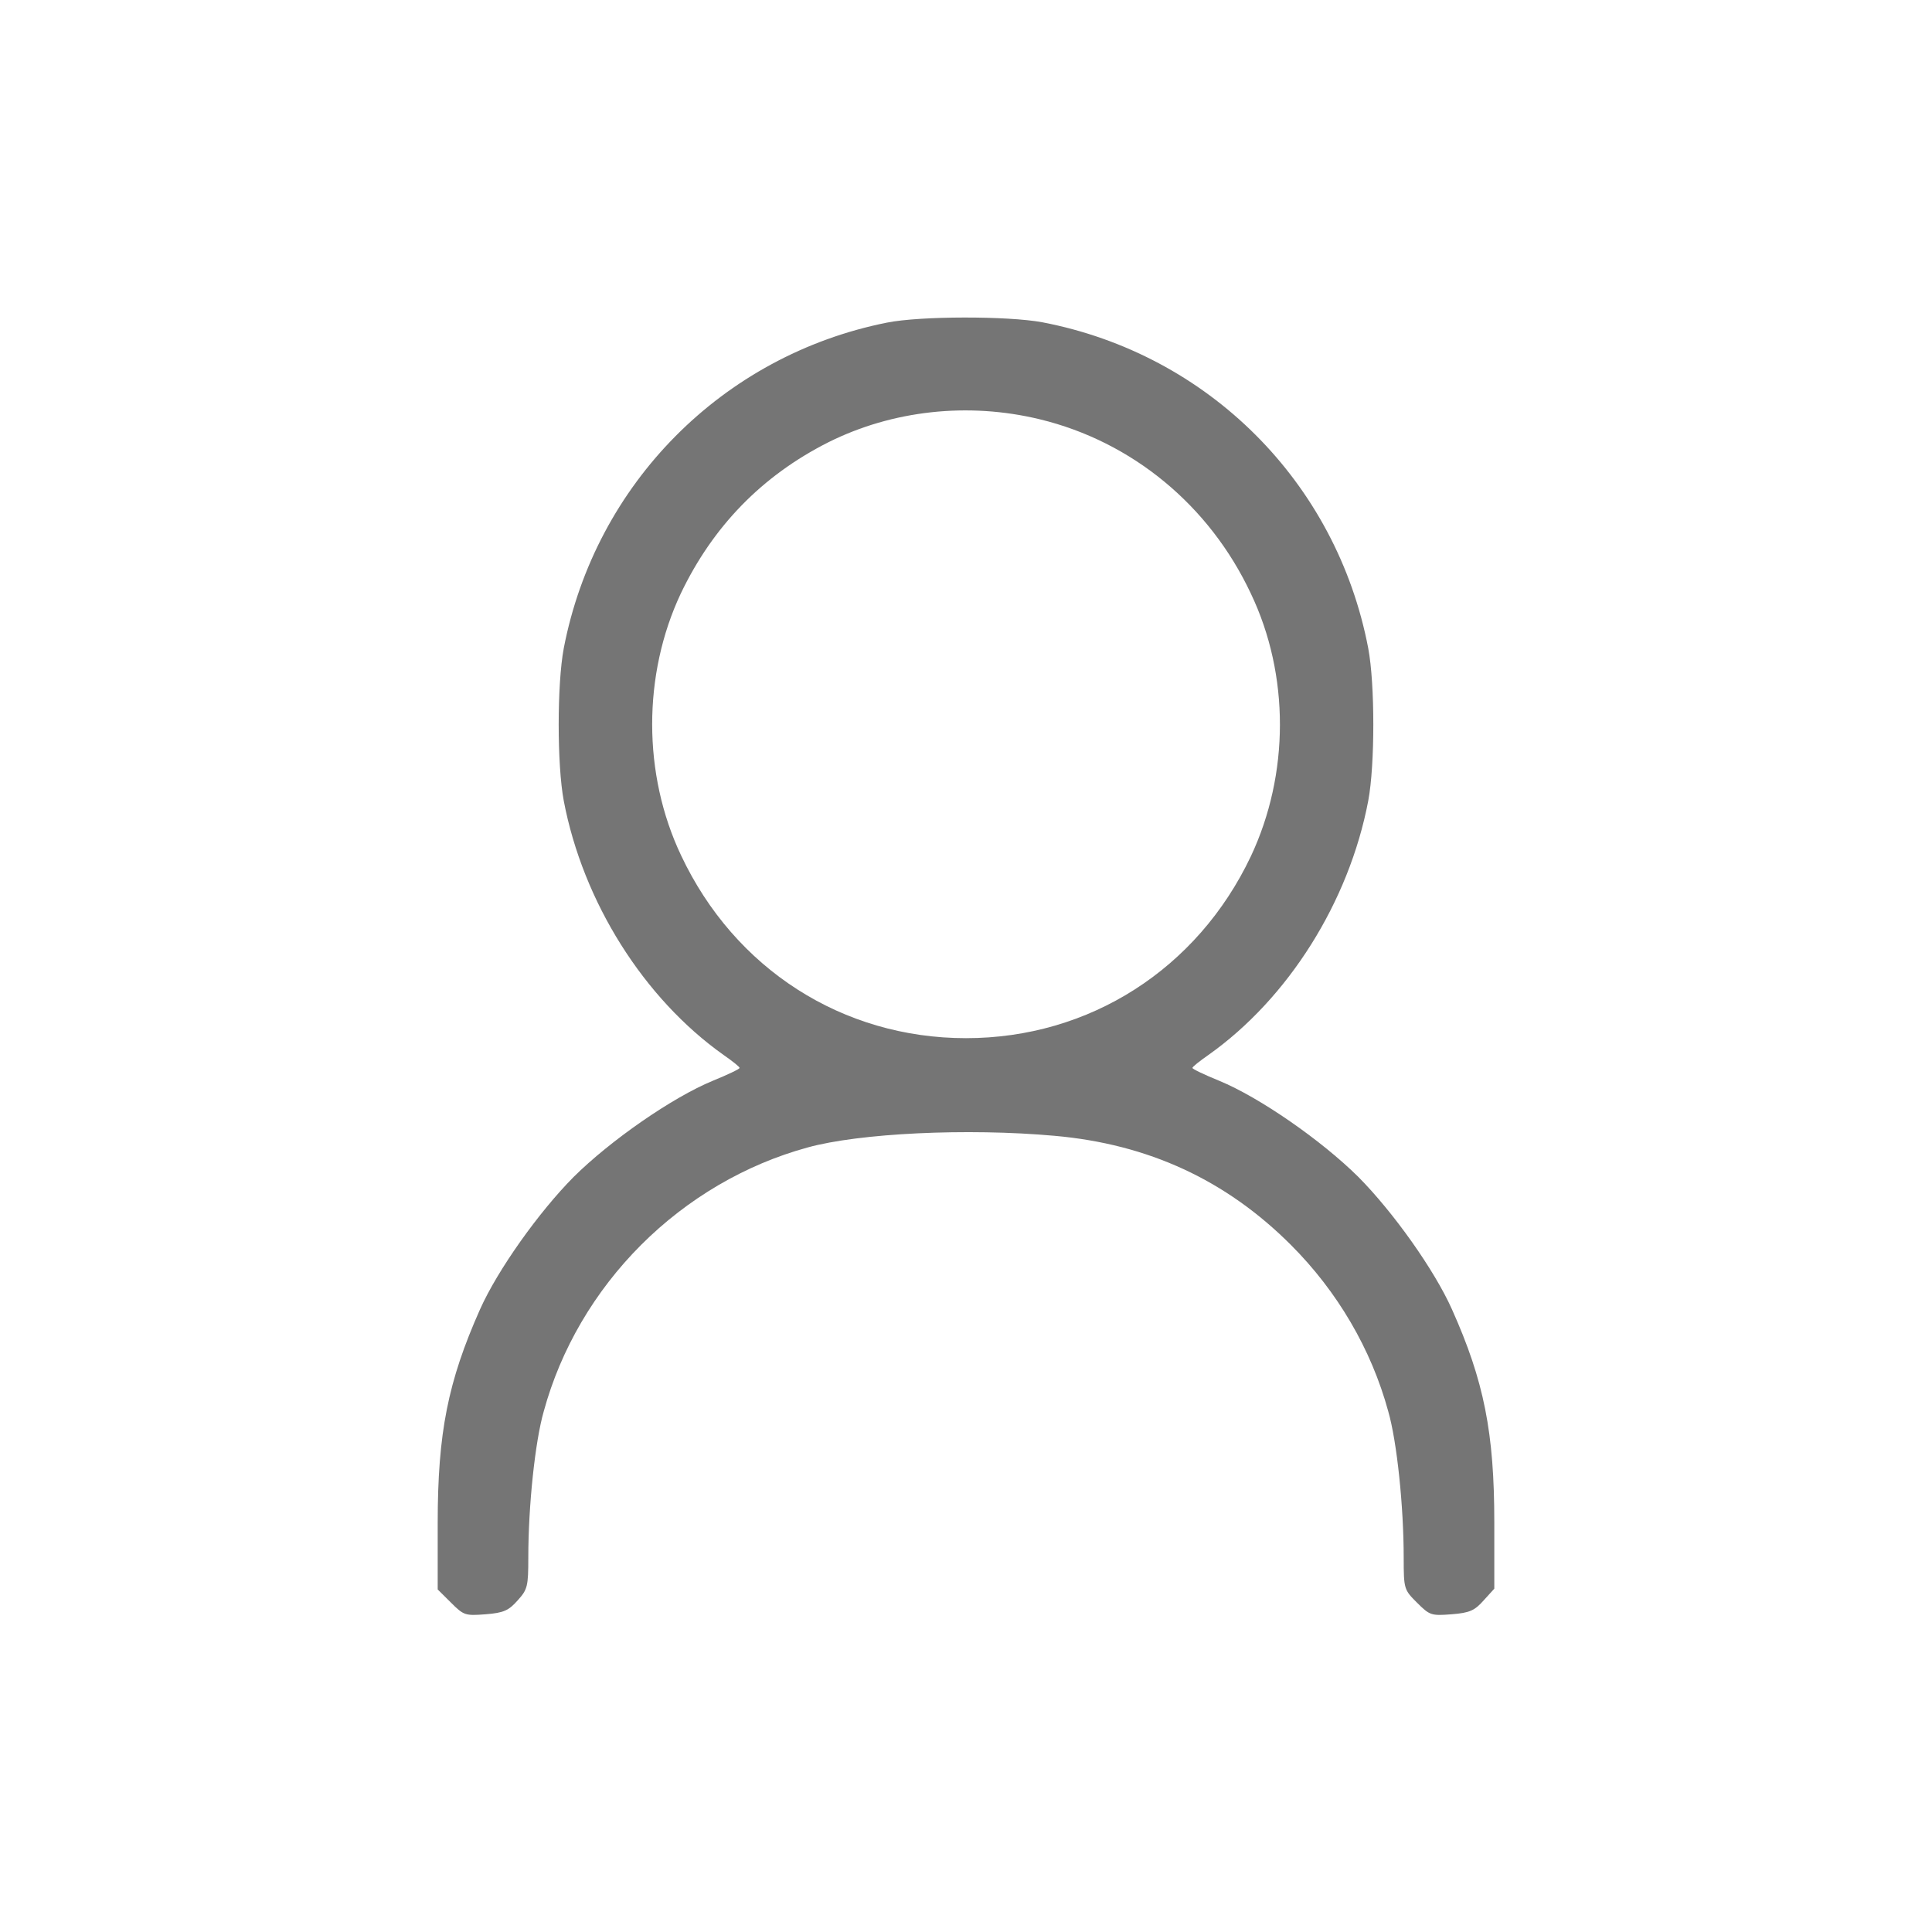
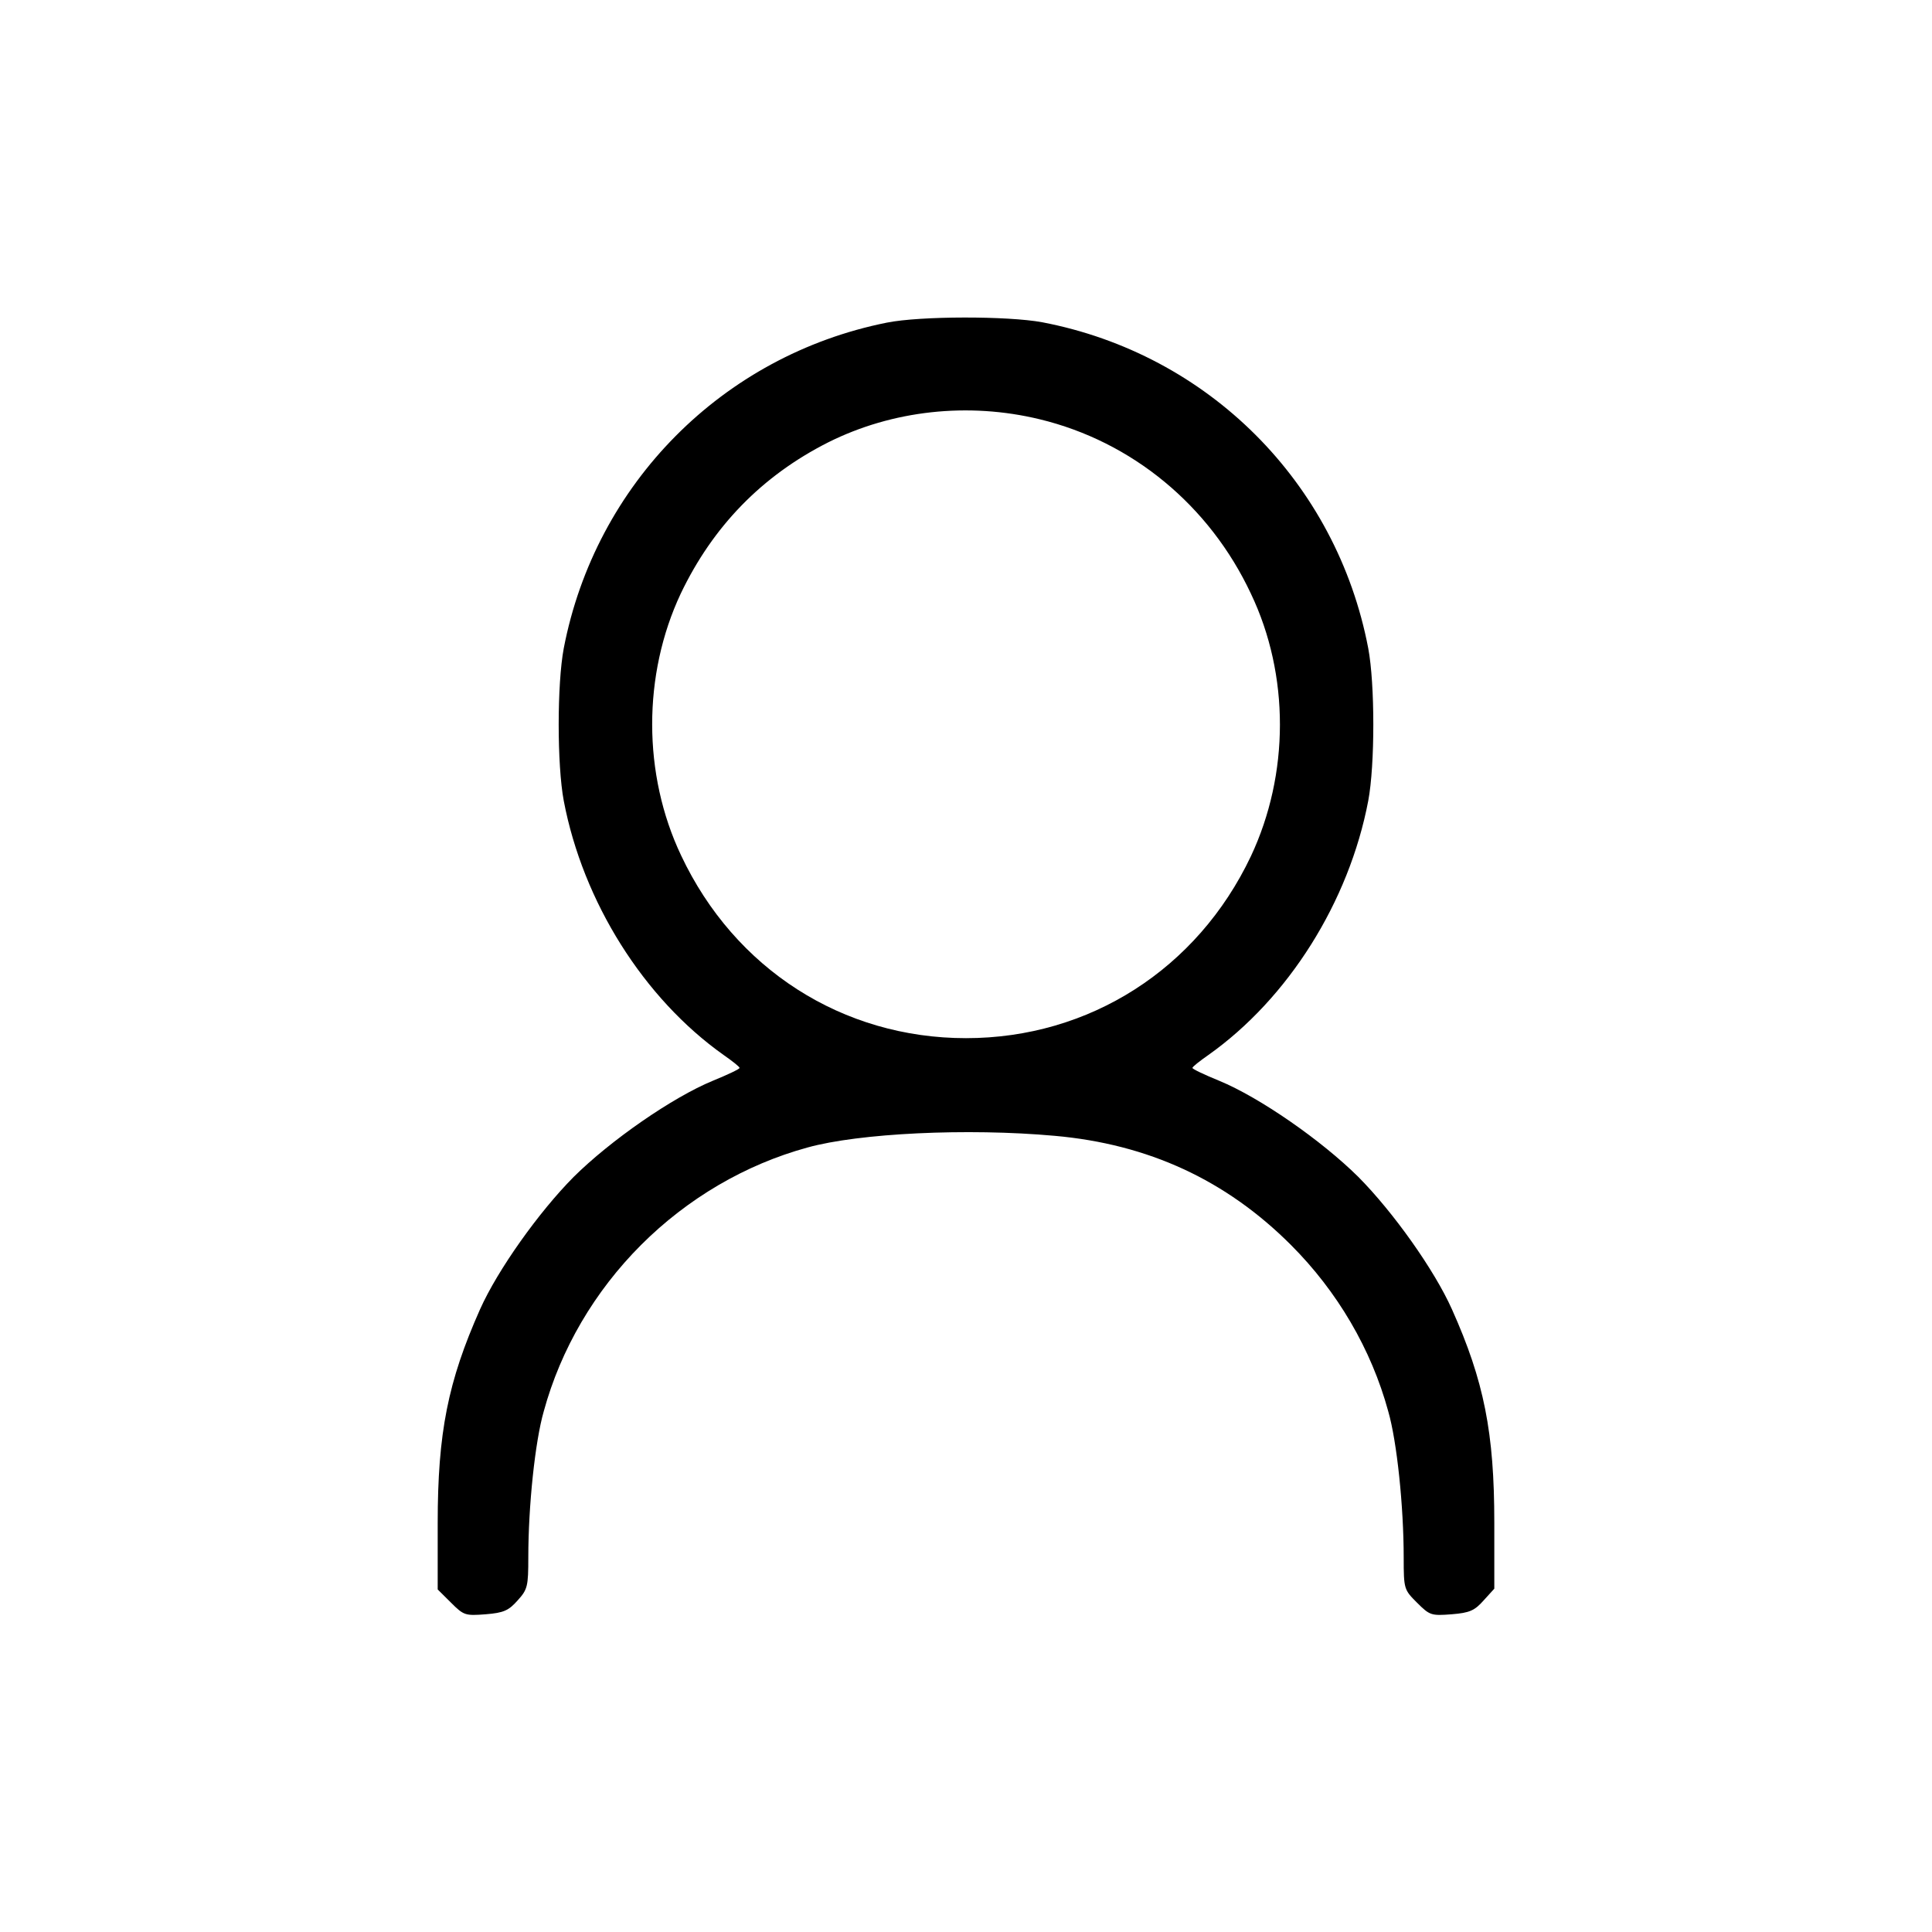
<svg xmlns="http://www.w3.org/2000/svg" viewBox="0 0 20 20" fill="none">
-   <path d="M9.18 3.34C7.48 3.68 6.164 5.008 5.836 6.711C5.766 7.082 5.766 7.918 5.836 8.29C6.035 9.336 6.664 10.336 7.492 10.922C7.582 10.985 7.656 11.043 7.656 11.055C7.656 11.067 7.531 11.126 7.379 11.188C6.961 11.36 6.32 11.805 5.938 12.184C5.578 12.547 5.152 13.145 4.969 13.555C4.637 14.301 4.531 14.832 4.531 15.766V16.454L4.668 16.59C4.801 16.723 4.816 16.727 5.027 16.711C5.215 16.696 5.266 16.672 5.359 16.567C5.461 16.454 5.469 16.422 5.469 16.122C5.469 15.59 5.539 14.922 5.629 14.61C5.805 13.965 6.156 13.368 6.637 12.887C7.117 12.407 7.715 12.055 8.359 11.879C8.891 11.731 10.012 11.676 10.918 11.758C11.887 11.844 12.691 12.215 13.363 12.887C13.844 13.368 14.195 13.965 14.371 14.61C14.461 14.922 14.531 15.594 14.531 16.125C14.531 16.45 14.535 16.457 14.668 16.59C14.801 16.723 14.816 16.727 15.027 16.711C15.215 16.696 15.266 16.672 15.359 16.567L15.469 16.446V15.762C15.469 14.832 15.363 14.297 15.031 13.555C14.848 13.145 14.422 12.547 14.062 12.184C13.68 11.805 13.039 11.36 12.621 11.188C12.469 11.126 12.344 11.067 12.344 11.055C12.344 11.043 12.418 10.985 12.508 10.922C13.336 10.336 13.965 9.336 14.164 8.29C14.234 7.918 14.234 7.082 14.164 6.711C13.836 4.993 12.508 3.665 10.789 3.336C10.434 3.27 9.527 3.27 9.18 3.34ZM10.762 4.34C11.719 4.571 12.52 5.231 12.949 6.145C13.352 6.989 13.348 8.016 12.949 8.864C12.395 10.032 11.277 10.747 10 10.747C8.723 10.747 7.605 10.032 7.051 8.856C6.652 8.016 6.652 6.985 7.047 6.145C7.379 5.45 7.887 4.926 8.574 4.579C9.238 4.247 10.023 4.161 10.762 4.34Z" fill="#757575" />
+   <path d="M9.18 3.34C7.48 3.68 6.164 5.008 5.836 6.711C5.766 7.082 5.766 7.918 5.836 8.29C6.035 9.336 6.664 10.336 7.492 10.922C7.582 10.985 7.656 11.043 7.656 11.055C7.656 11.067 7.531 11.126 7.379 11.188C6.961 11.36 6.32 11.805 5.938 12.184C5.578 12.547 5.152 13.145 4.969 13.555C4.637 14.301 4.531 14.832 4.531 15.766V16.454L4.668 16.59C4.801 16.723 4.816 16.727 5.027 16.711C5.215 16.696 5.266 16.672 5.359 16.567C5.461 16.454 5.469 16.422 5.469 16.122C5.469 15.59 5.539 14.922 5.629 14.61C5.805 13.965 6.156 13.368 6.637 12.887C7.117 12.407 7.715 12.055 8.359 11.879C8.891 11.731 10.012 11.676 10.918 11.758C11.887 11.844 12.691 12.215 13.363 12.887C13.844 13.368 14.195 13.965 14.371 14.61C14.461 14.922 14.531 15.594 14.531 16.125C14.531 16.45 14.535 16.457 14.668 16.59C14.801 16.723 14.816 16.727 15.027 16.711C15.215 16.696 15.266 16.672 15.359 16.567L15.469 16.446V15.762C15.469 14.832 15.363 14.297 15.031 13.555C14.848 13.145 14.422 12.547 14.062 12.184C13.68 11.805 13.039 11.36 12.621 11.188C12.469 11.126 12.344 11.067 12.344 11.055C12.344 11.043 12.418 10.985 12.508 10.922C13.336 10.336 13.965 9.336 14.164 8.29C14.234 7.918 14.234 7.082 14.164 6.711C13.836 4.993 12.508 3.665 10.789 3.336C10.434 3.27 9.527 3.27 9.18 3.34ZM10.762 4.34C11.719 4.571 12.52 5.231 12.949 6.145C13.352 6.989 13.348 8.016 12.949 8.864C12.395 10.032 11.277 10.747 10 10.747C8.723 10.747 7.605 10.032 7.051 8.856C6.652 8.016 6.652 6.985 7.047 6.145C7.379 5.45 7.887 4.926 8.574 4.579C9.238 4.247 10.023 4.161 10.762 4.34Z" fill="currentColor" />
</svg>
